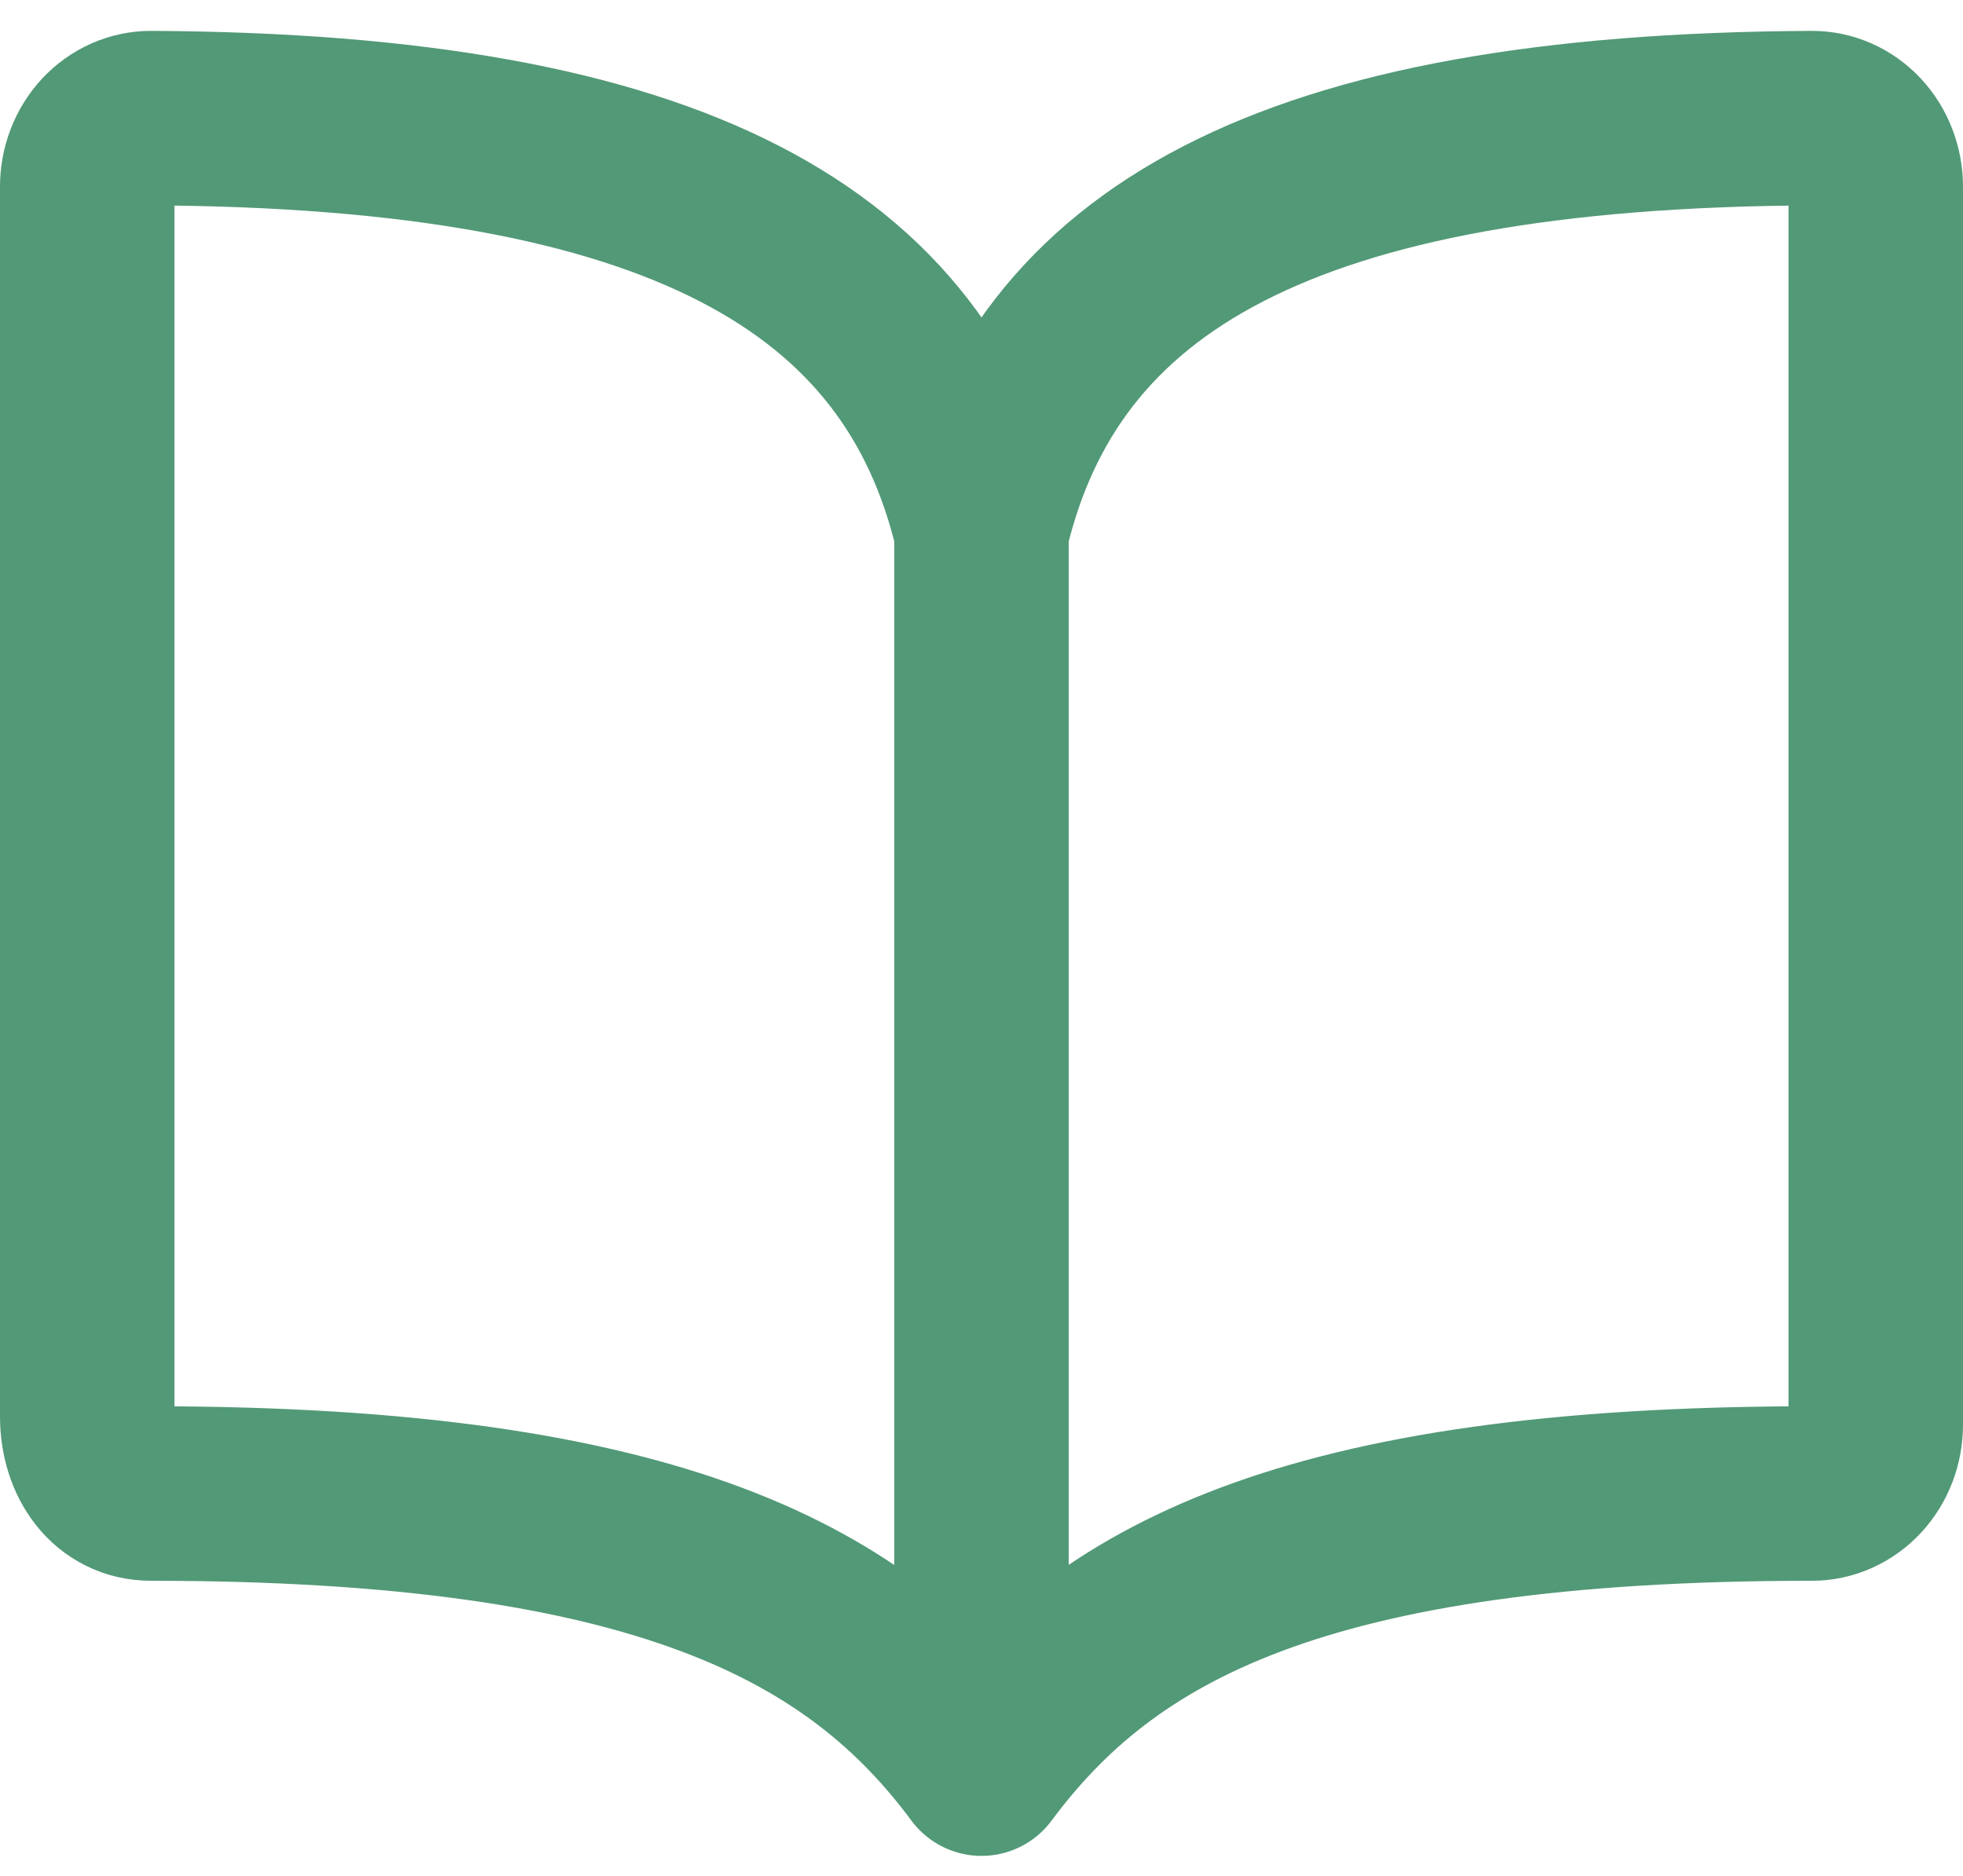
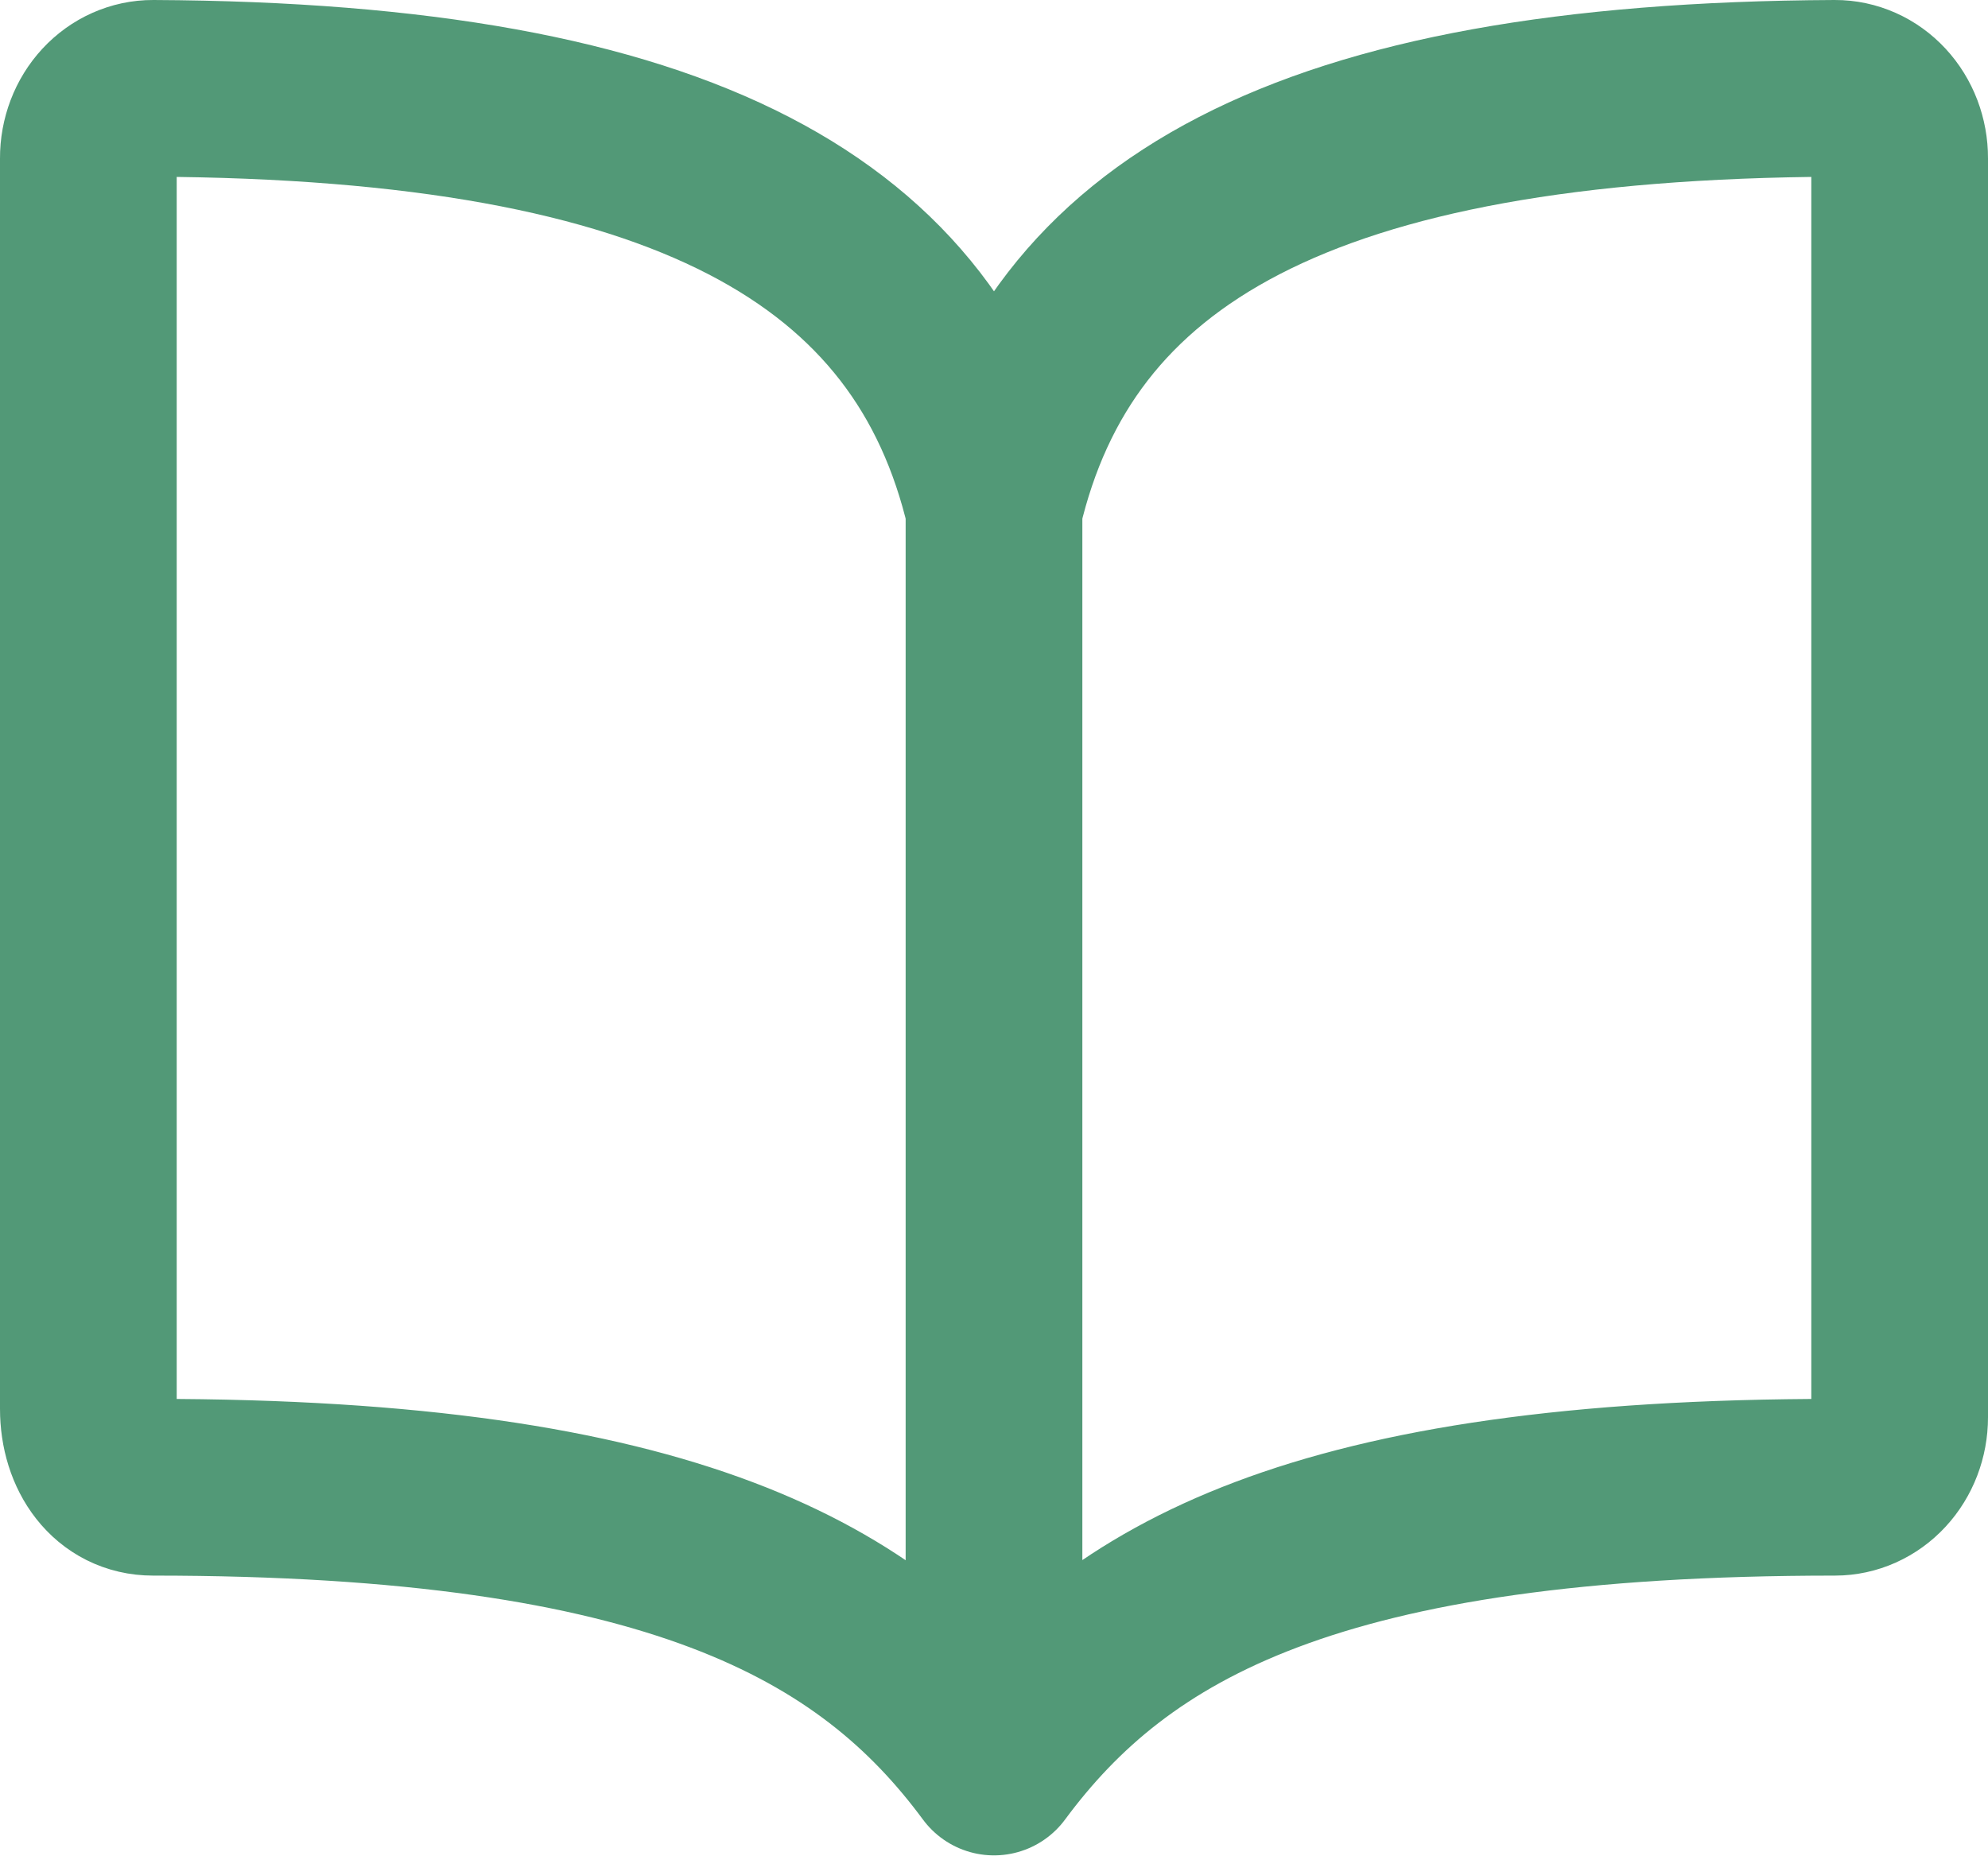
- <svg xmlns="http://www.w3.org/2000/svg" width="45" height="43" viewBox="0 0 45 43" fill="none">
-   <path d="M22.5 12.166C23.964 5.943 29.495 2.766 41.536 2.708C41.728 2.707 41.919 2.747 42.097 2.826C42.275 2.905 42.437 3.021 42.573 3.167C42.709 3.314 42.817 3.488 42.89 3.68C42.963 3.871 43.001 4.077 43 4.284V32.659C43 33.077 42.846 33.478 42.571 33.774C42.297 34.069 41.924 34.235 41.536 34.235C29.821 34.235 25.296 36.778 22.5 40.541M22.5 12.166C21.036 5.943 15.505 2.766 3.464 2.708C3.272 2.707 3.081 2.747 2.903 2.826C2.725 2.905 2.563 3.021 2.427 3.167C2.291 3.314 2.183 3.488 2.11 3.68C2.037 3.871 1.999 4.077 2 4.284V32.469C2 33.442 2.56 34.235 3.464 34.235C15.179 34.235 19.721 36.797 22.5 40.541M22.5 12.166V40.541" stroke="#529977" stroke-width="4" stroke-linecap="round" stroke-linejoin="round" />
+ <svg xmlns="http://www.w3.org/2000/svg" width="45" height="42" viewBox="0 0 45 42" fill="none">
+   <path d="M22.5 11.499C23.964 5.25 29.495 2.058 41.536 2C41.728 1.999 41.919 2.04 42.097 2.119C42.275 2.198 42.437 2.315 42.573 2.462C42.709 2.609 42.817 2.784 42.89 2.976C42.963 3.169 43.001 3.375 43 3.583V32.081C43 32.501 42.846 32.904 42.571 33.201C42.297 33.498 41.924 33.665 41.536 33.665C29.821 33.665 25.296 36.219 22.5 39.998M22.5 11.499C21.036 5.25 15.505 2.058 3.464 2C3.272 1.999 3.081 2.04 2.903 2.119C2.725 2.198 2.563 2.315 2.427 2.462C2.291 2.609 2.183 2.784 2.11 2.976C2.037 3.169 1.999 3.375 2 3.583V31.89C2 32.868 2.56 33.665 3.464 33.665C15.179 33.665 19.721 36.237 22.5 39.998M22.5 11.499V39.998" stroke="#529977" stroke-width="4" stroke-linecap="round" stroke-linejoin="round" />
</svg>
